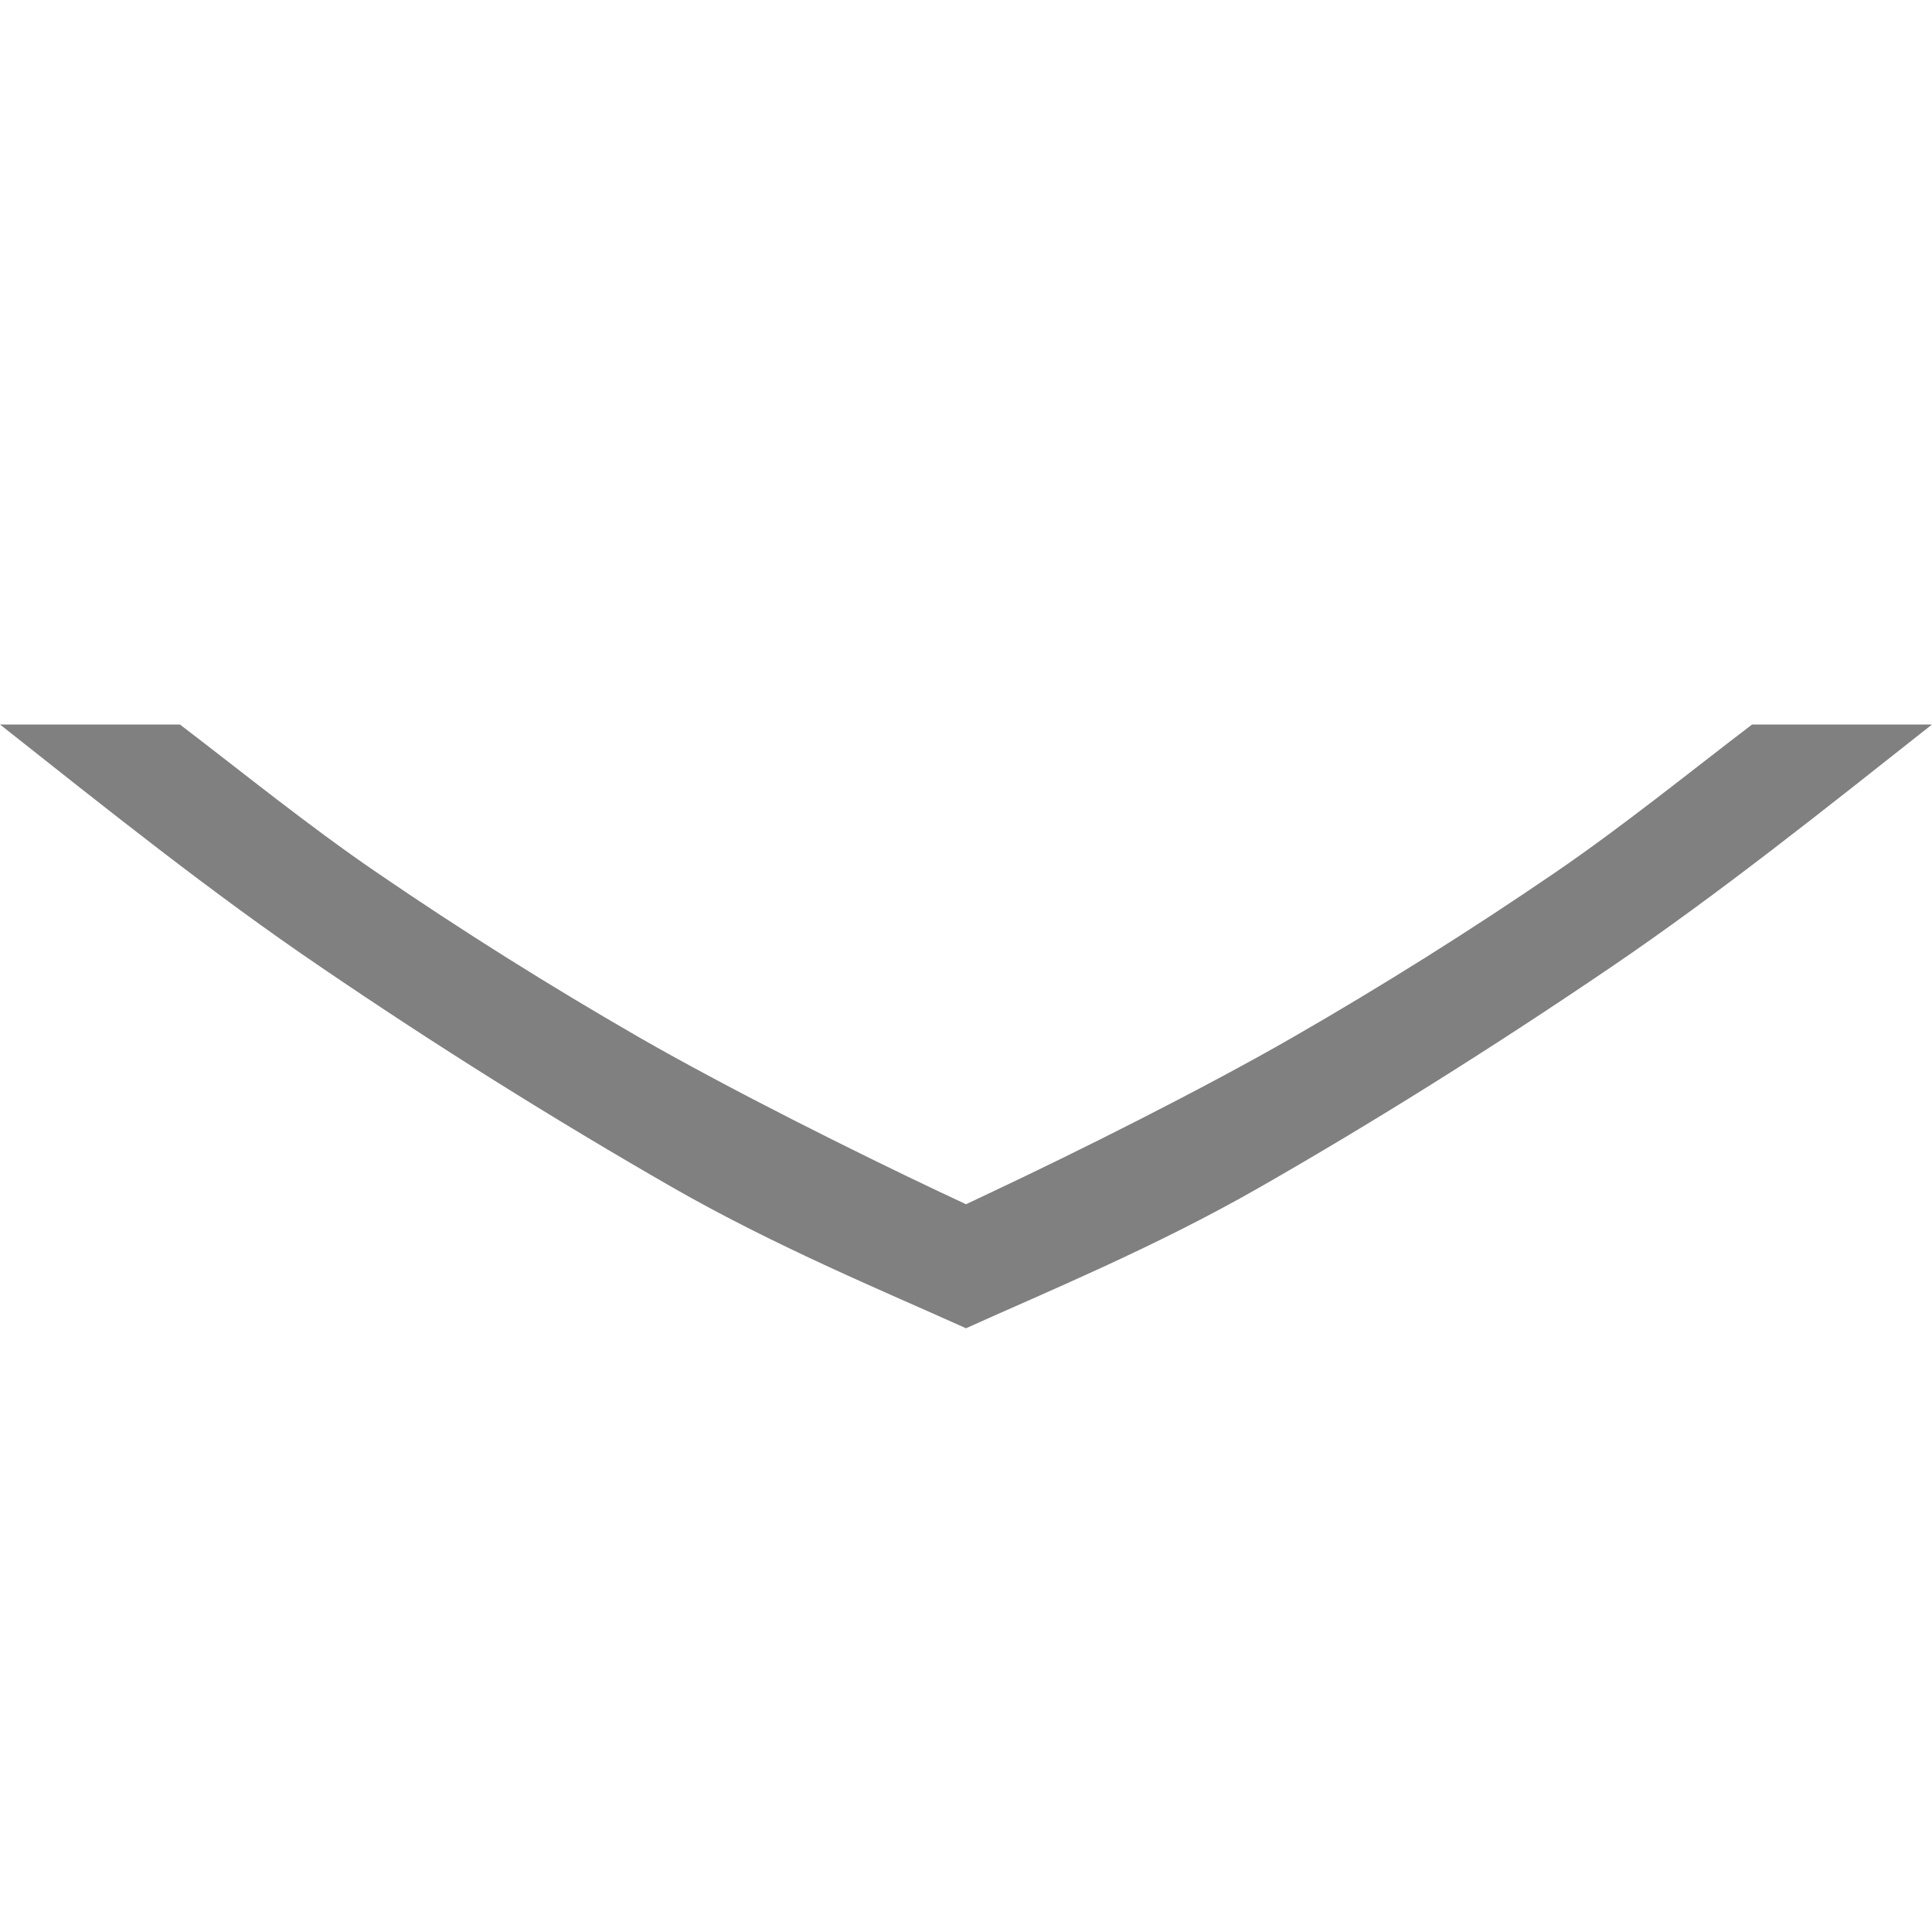
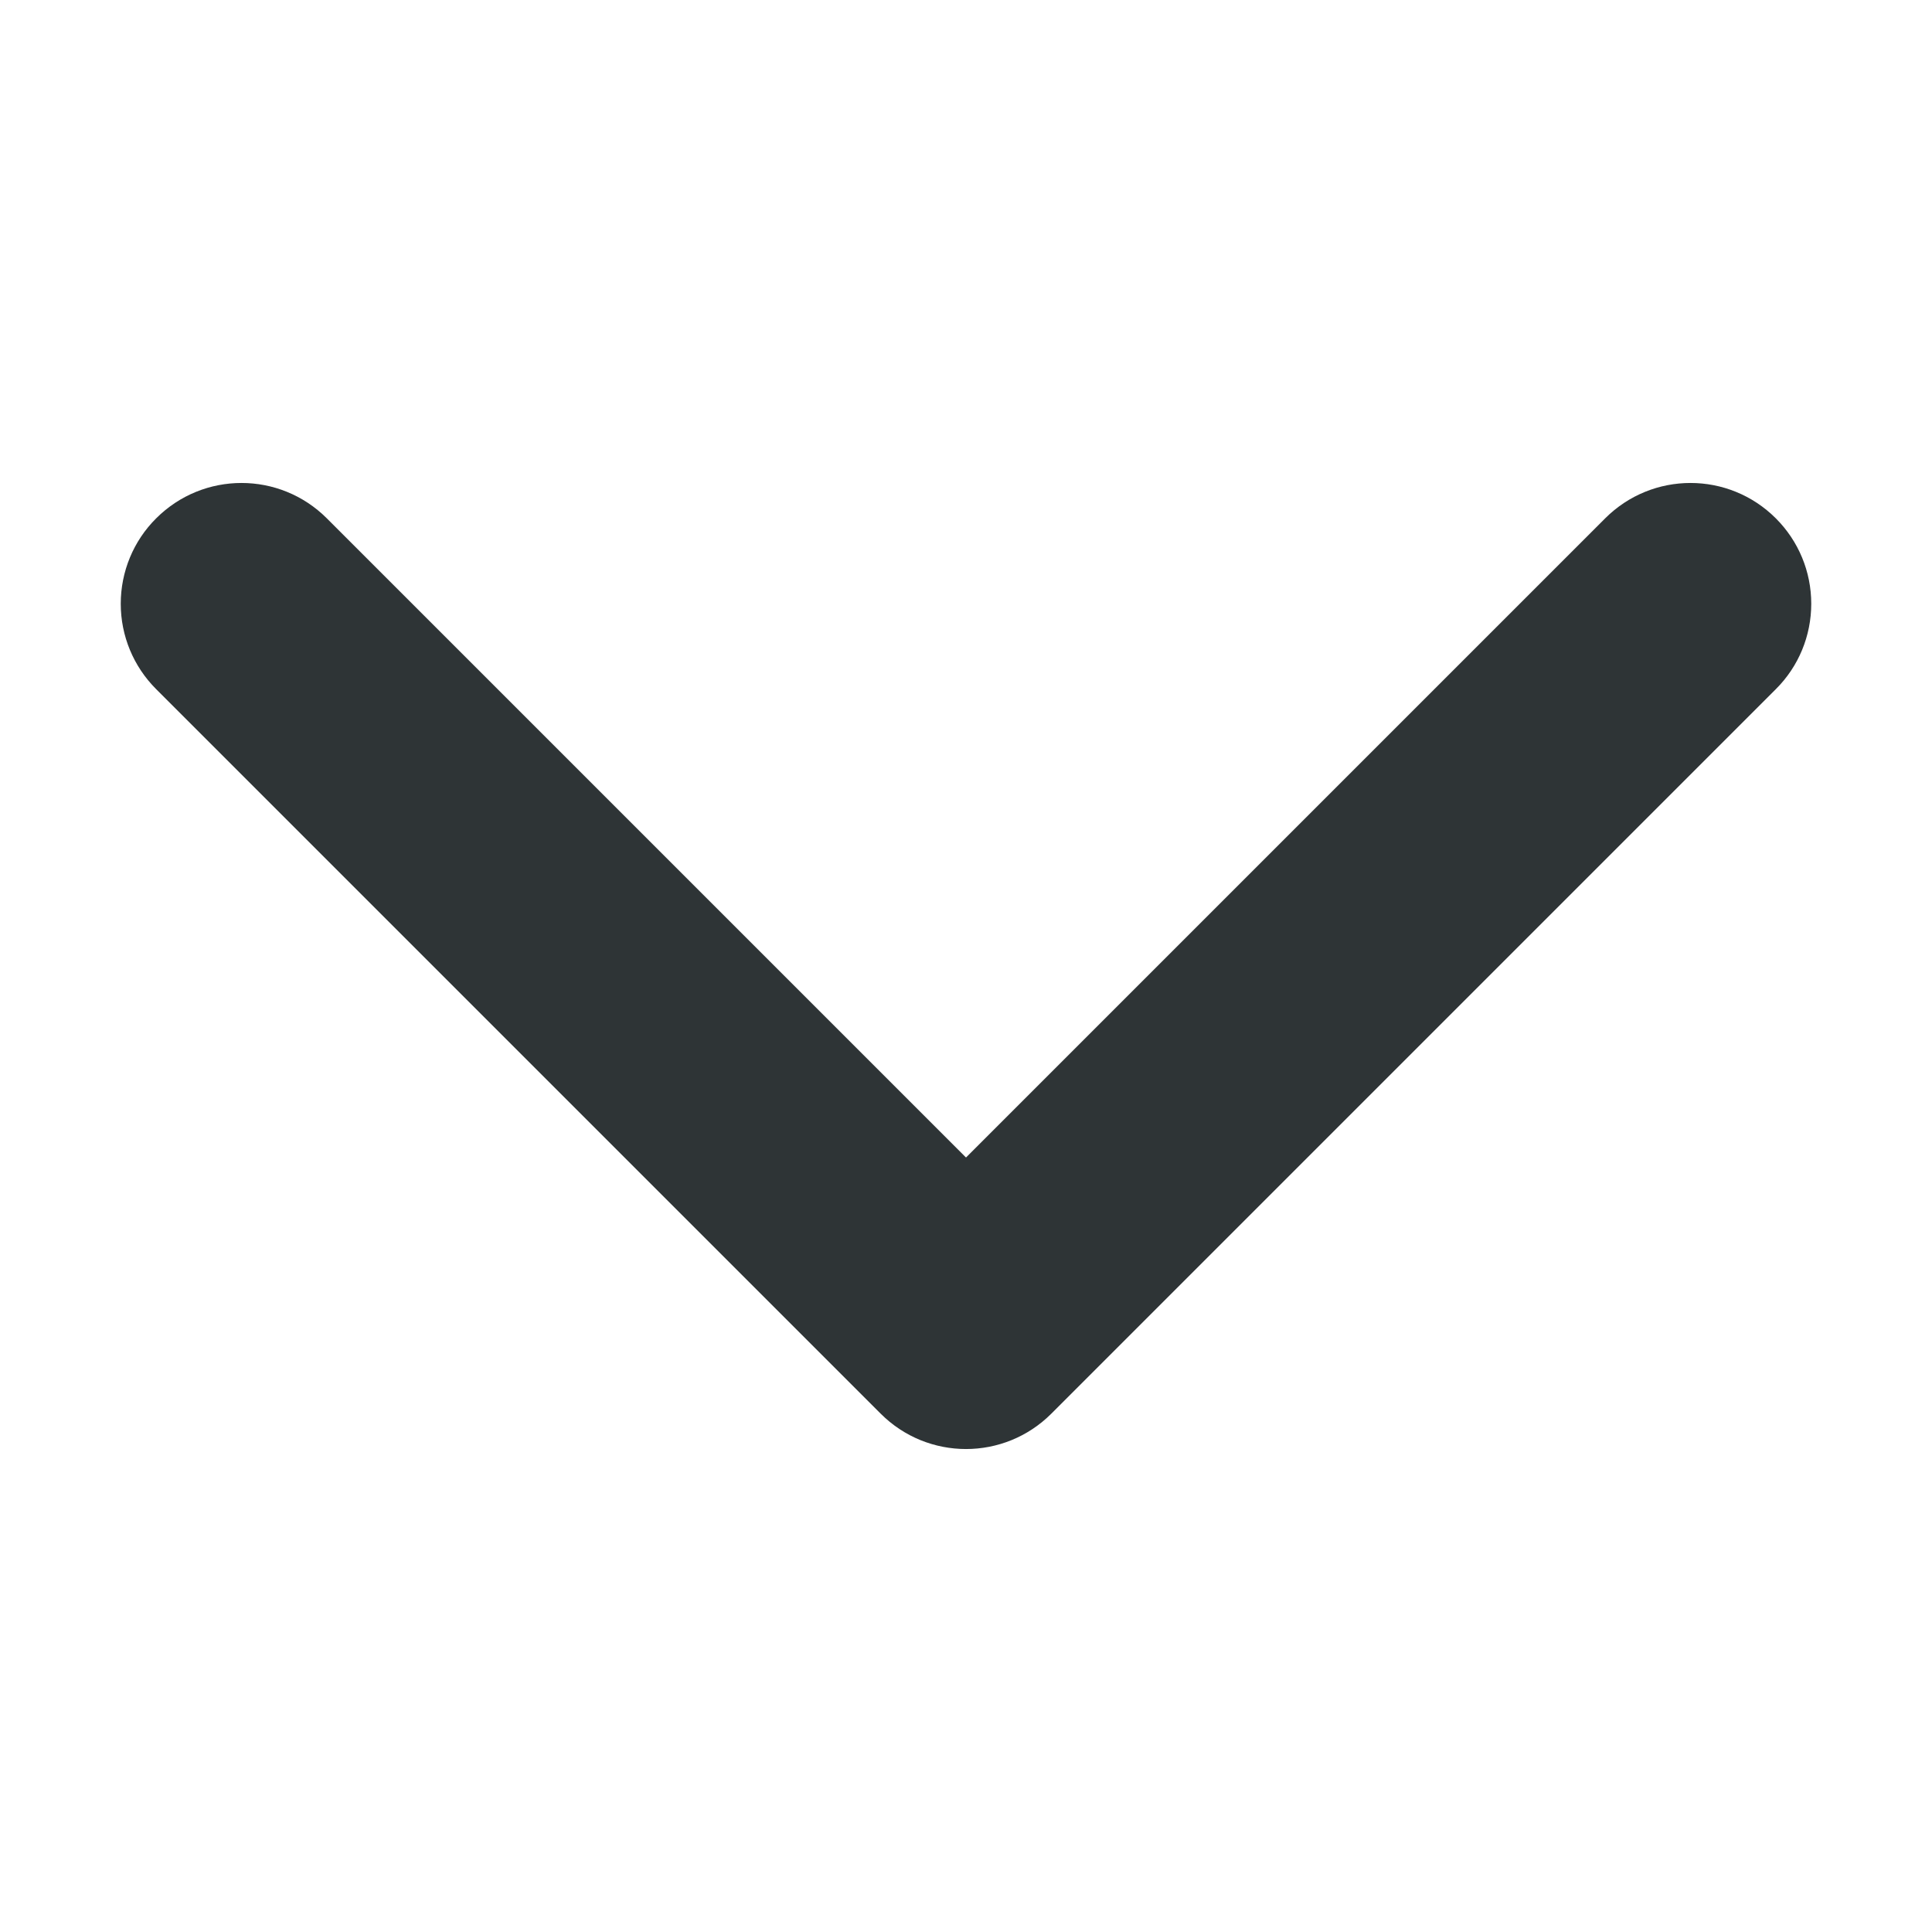
- <svg xmlns="http://www.w3.org/2000/svg" height="16" width="16">
-   <path d="M16 6c-.874.69-1.757 1.397-2.656 2.008-1 .679-1.972 1.287-2.912 1.825-.868.497-1.774.87-2.432 1.167-.658-.297-1.564-.67-2.432-1.167a44.819 44.819 0 0 1-2.912-1.825C1.756 7.398.874 6.691 0 6h1.49c.524.4 1.062.837 1.625 1.222.71.486 1.437.942 2.18 1.37.755.433 1.792.95 2.5 1.285h.001L8 9.973l.203-.096c.71-.334 1.747-.852 2.501-1.285a33.18 33.18 0 0 0 2.181-1.37c.562-.385 1.1-.822 1.625-1.222H16z" fill="gray" />
+ <svg xmlns="http://www.w3.org/2000/svg" height="16px" viewBox="0 0 16 16" width="16px">
+   <path d="m 1 5 c 0 -0.266 0.105 -0.52 0.293 -0.707 c 0.391 -0.391 1.023 -0.391 1.414 0 l 5.293 5.293 l 5.293 -5.293 c 0.391 -0.391 1.023 -0.391 1.414 0 c 0.188 0.188 0.293 0.441 0.293 0.707 s -0.105 0.52 -0.293 0.707 l -6 6 c -0.391 0.391 -1.023 0.391 -1.414 0 l -6 -6 c -0.188 -0.188 -0.293 -0.441 -0.293 -0.707 z m 0 0" fill="#2e3436" />
</svg>
